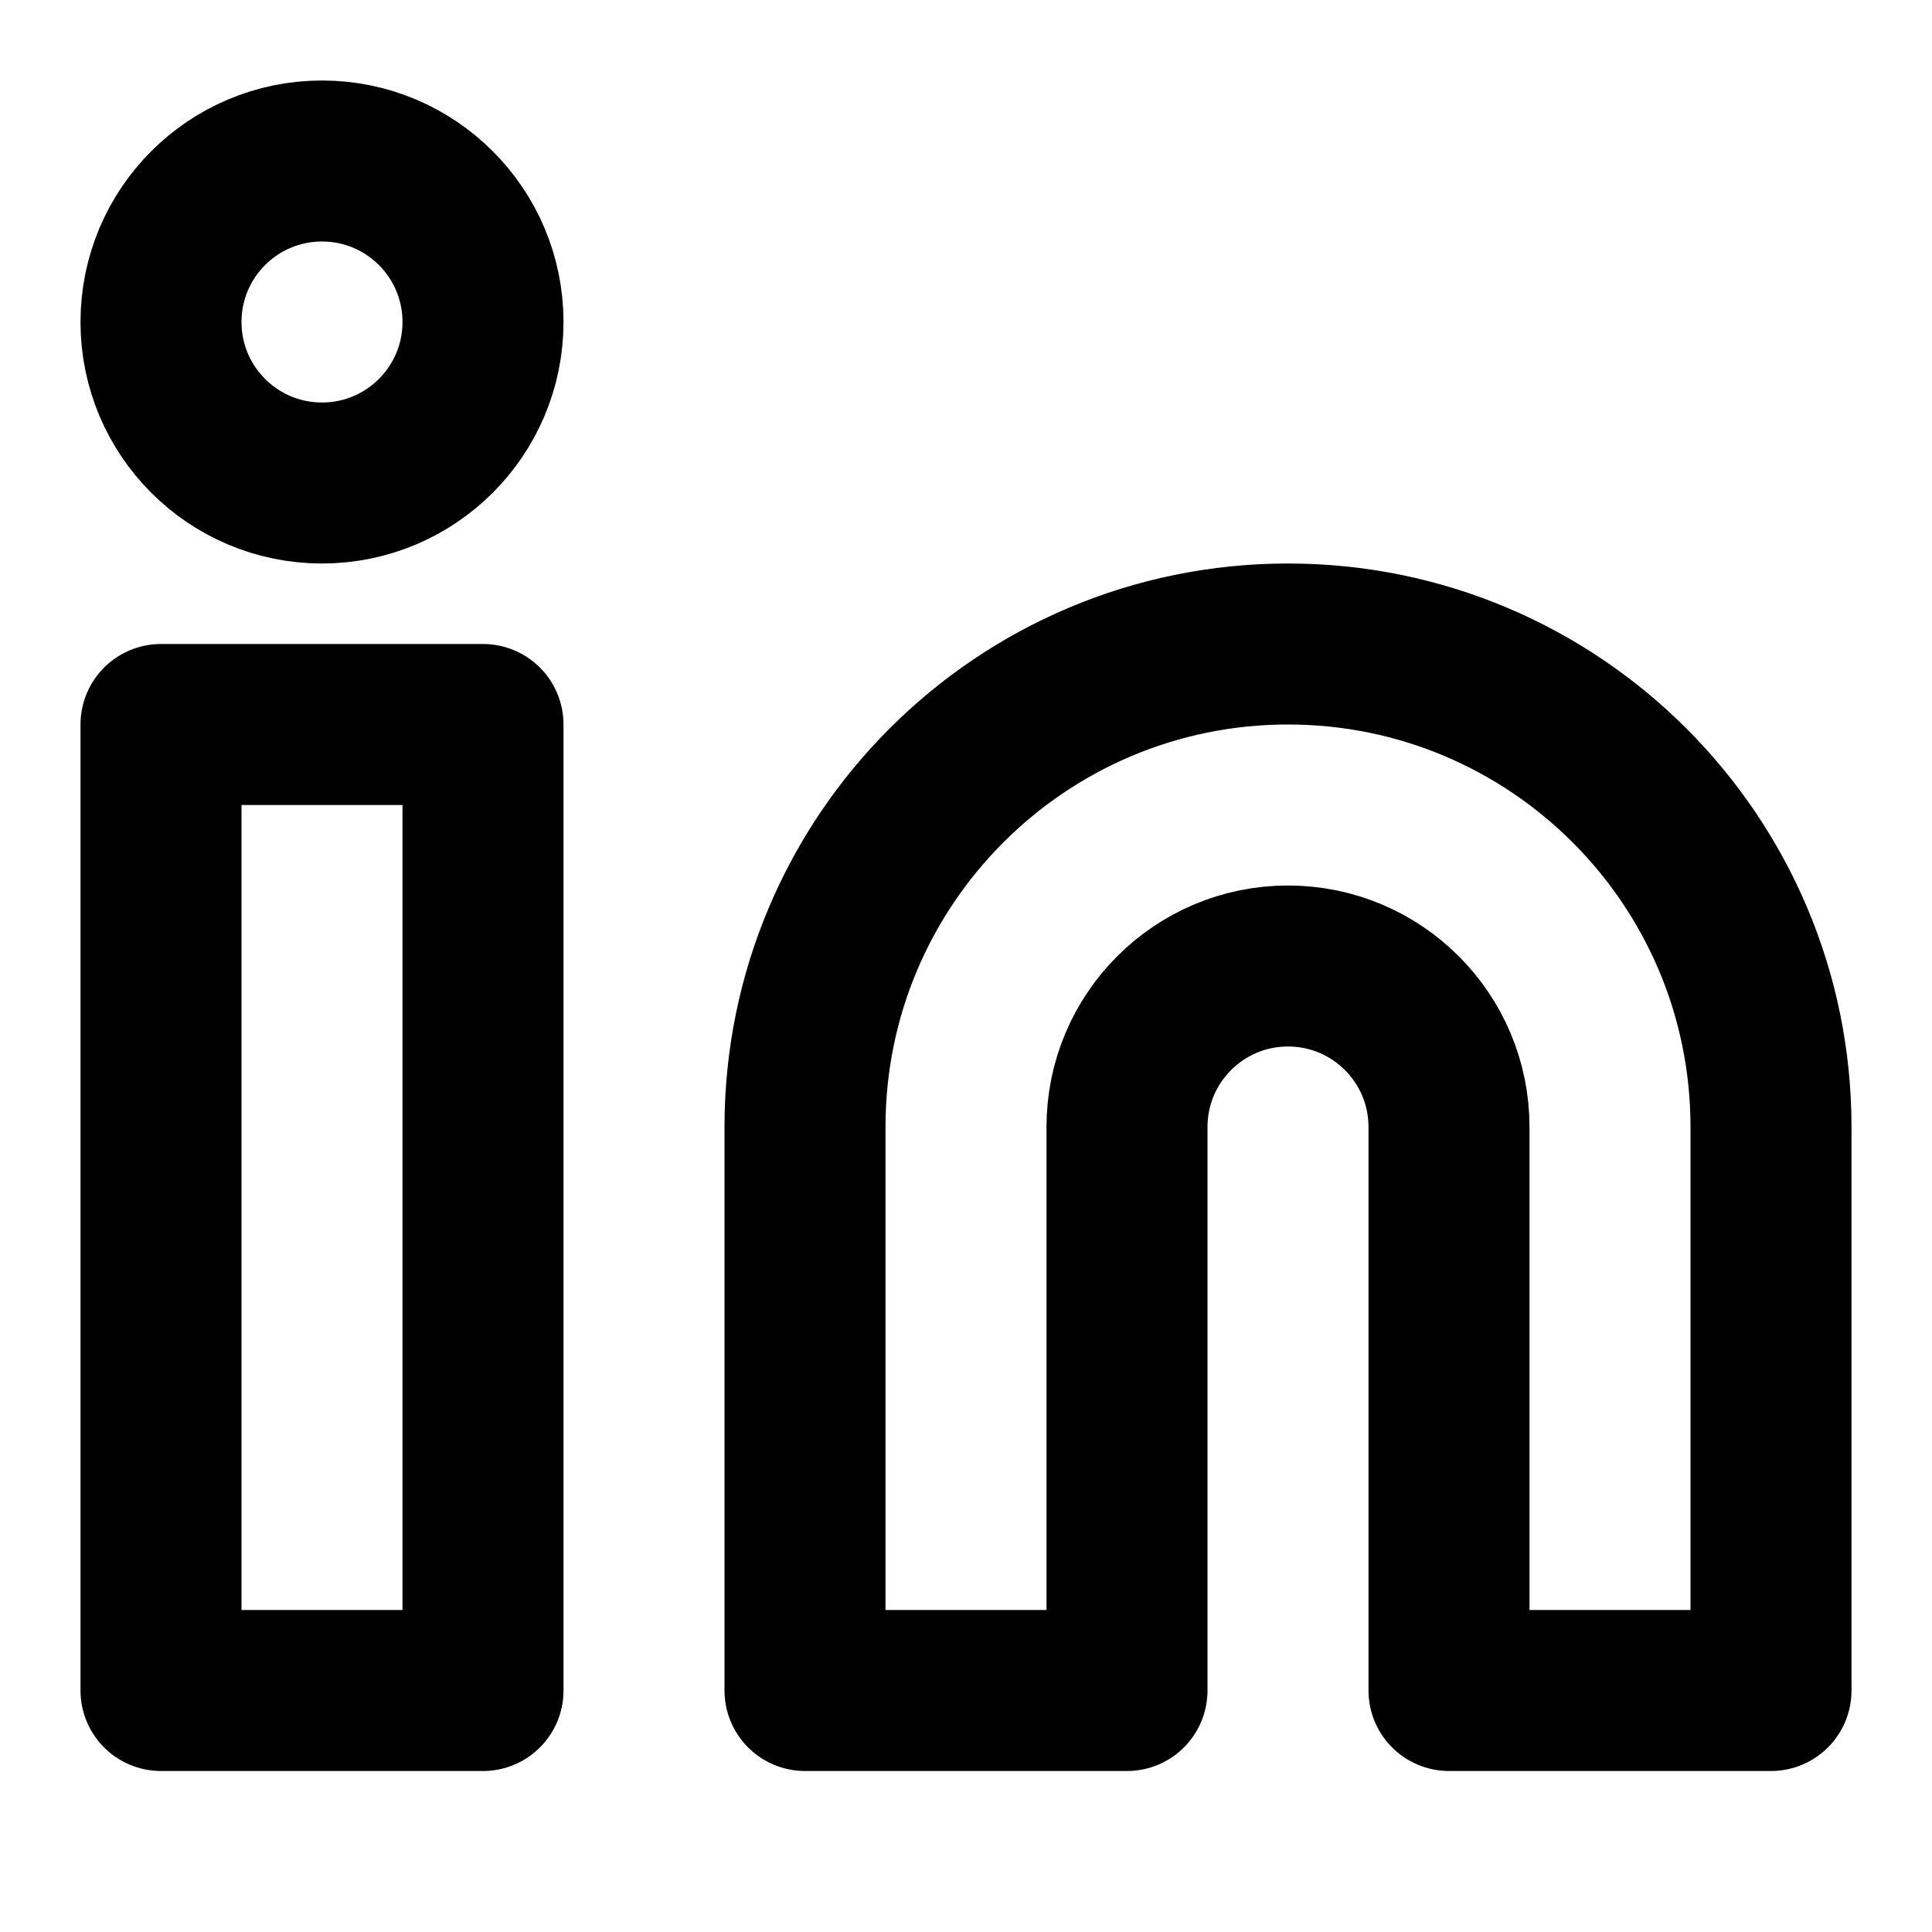
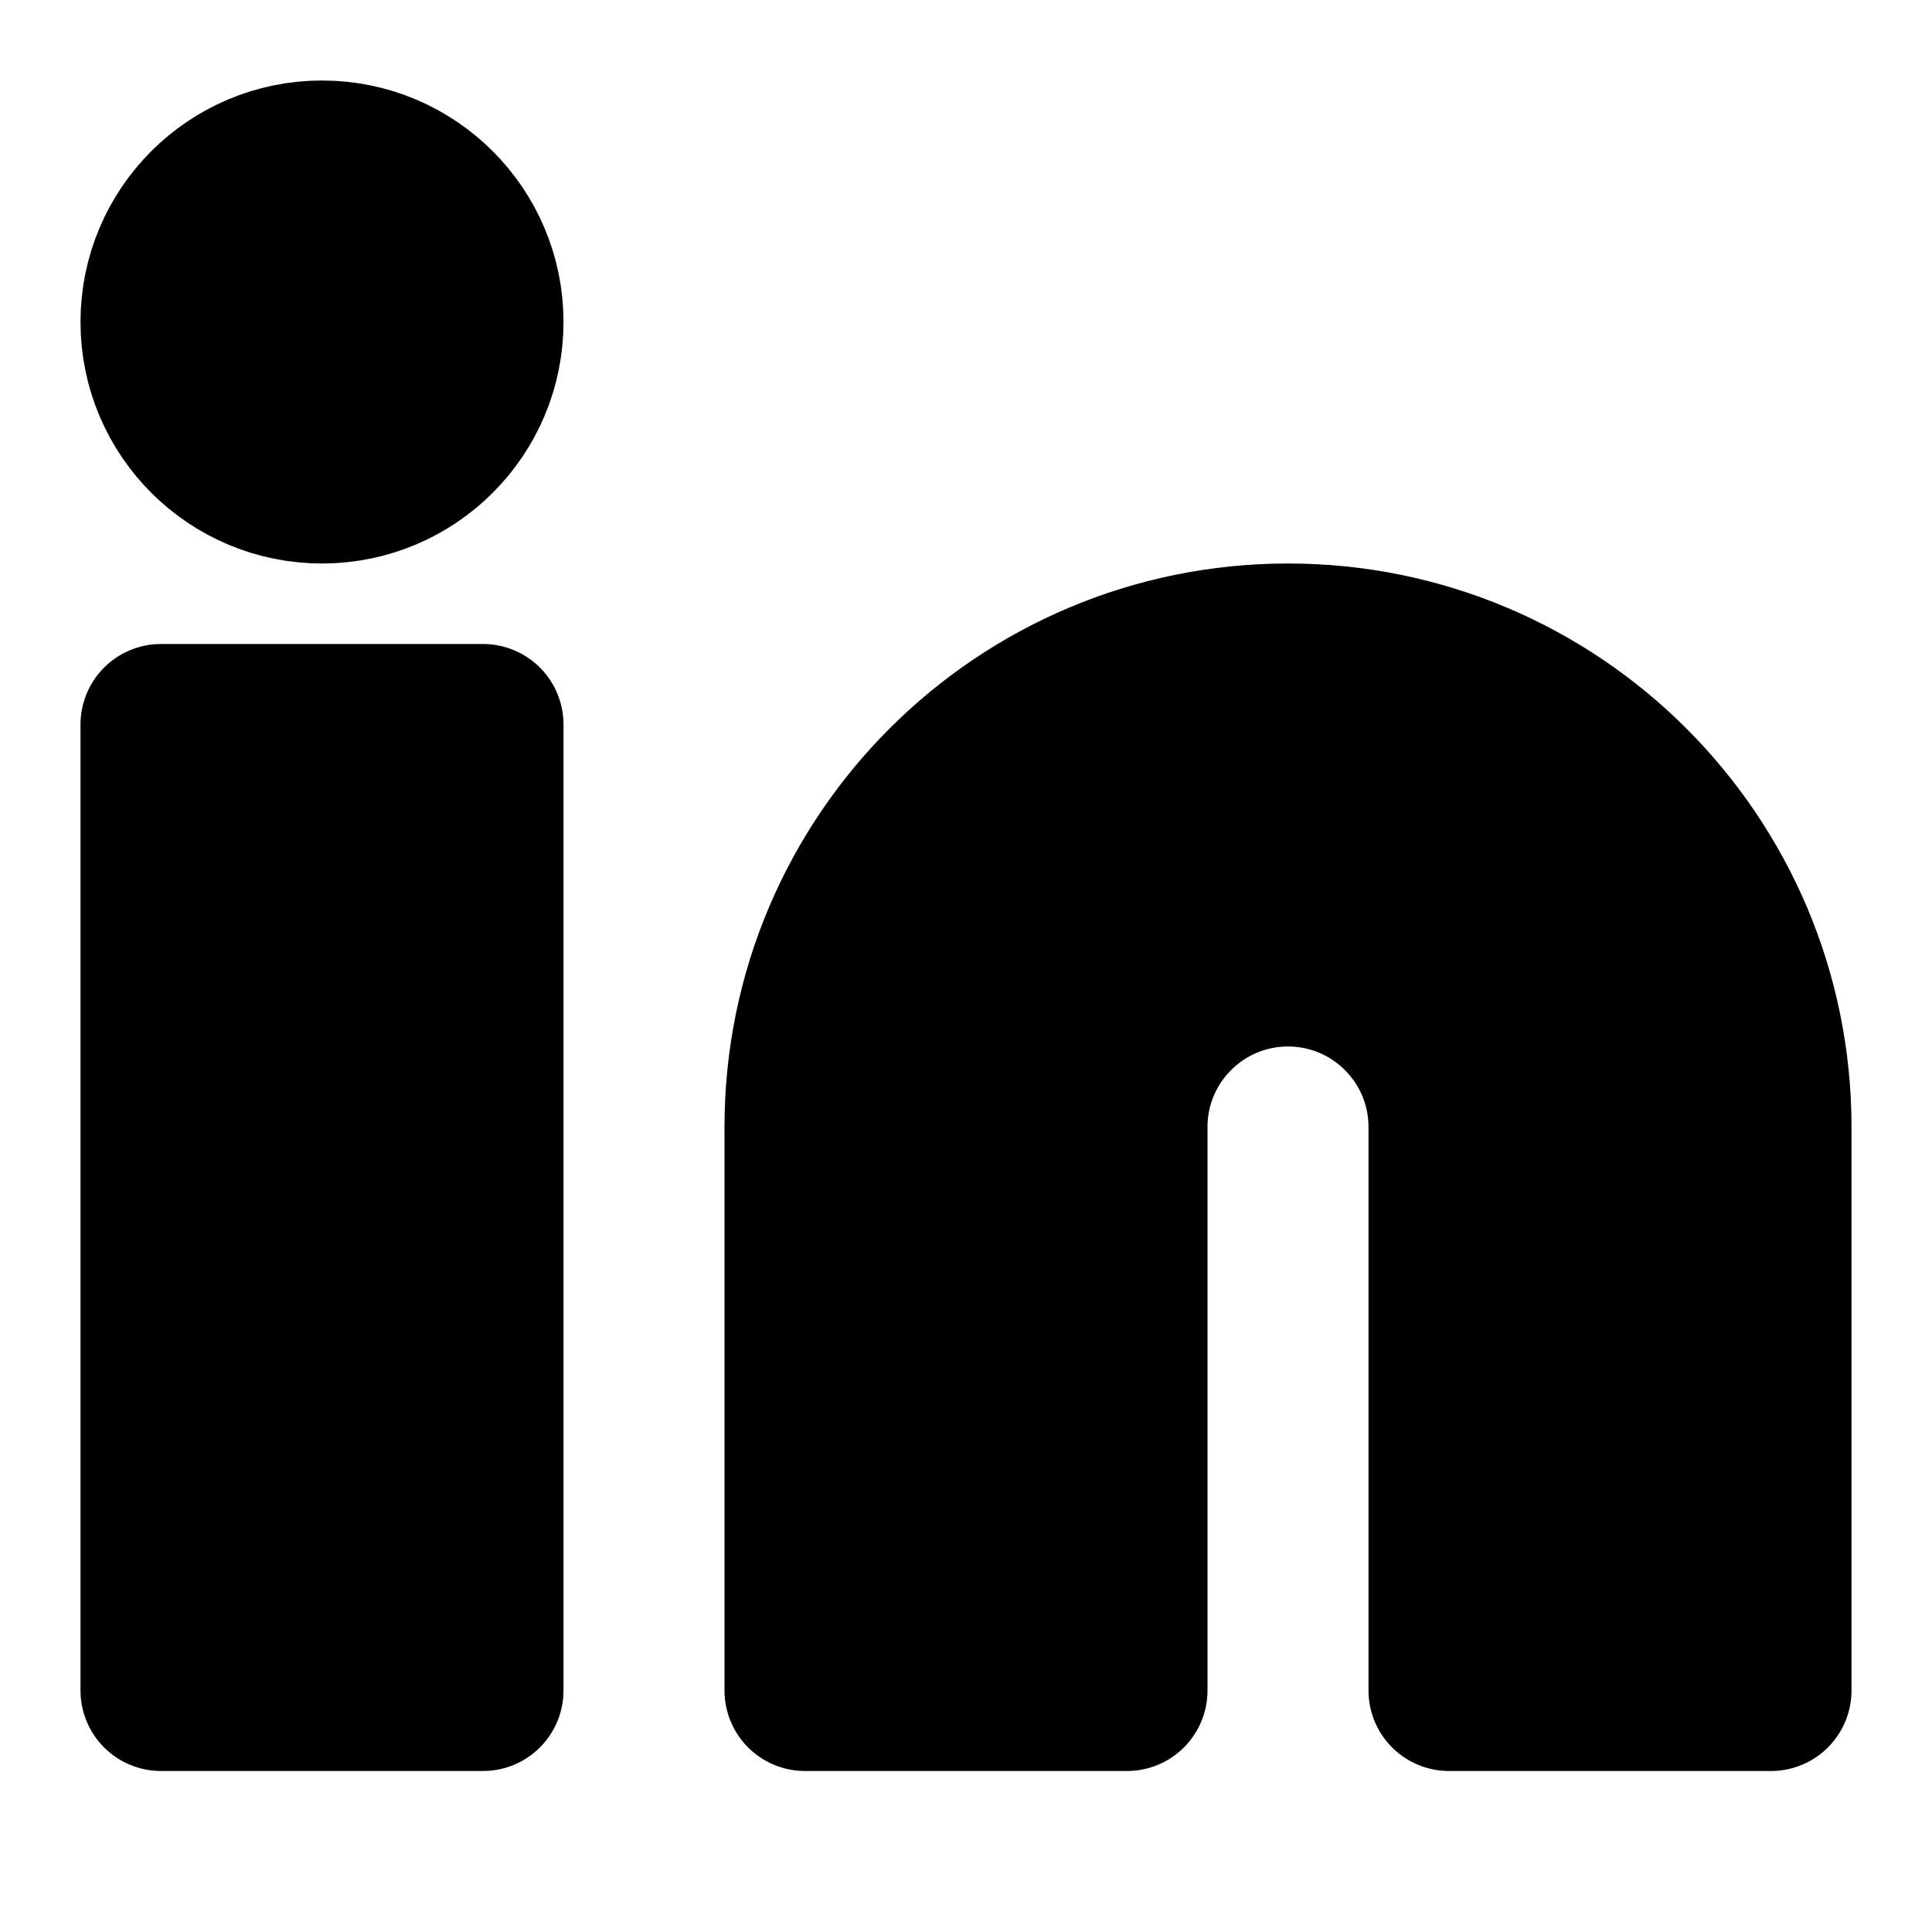
- <svg xmlns="http://www.w3.org/2000/svg" width="24" height="24" viewBox="0 0 24 24" fill="none" stroke="currentColor" stroke-width="2" stroke-linecap="round" stroke-linejoin="round" class="feather feather-linkedin">
+ <svg xmlns="http://www.w3.org/2000/svg" width="24" height="24" viewBox="0 0 24 24" fill="currentColor" stroke="currentColor" stroke-width="2" stroke-linecap="round" stroke-linejoin="round" class="feather feather-linkedin">
  <path d="M16 8a6 6 0 0 1 6 6v7h-4v-7a2 2 0 0 0-2-2 2 2 0 0 0-2 2v7h-4v-7a6 6 0 0 1 6-6z" />
  <rect x="2" y="9" width="4" height="12" />
  <circle cx="4" cy="4" r="2" />
</svg>
